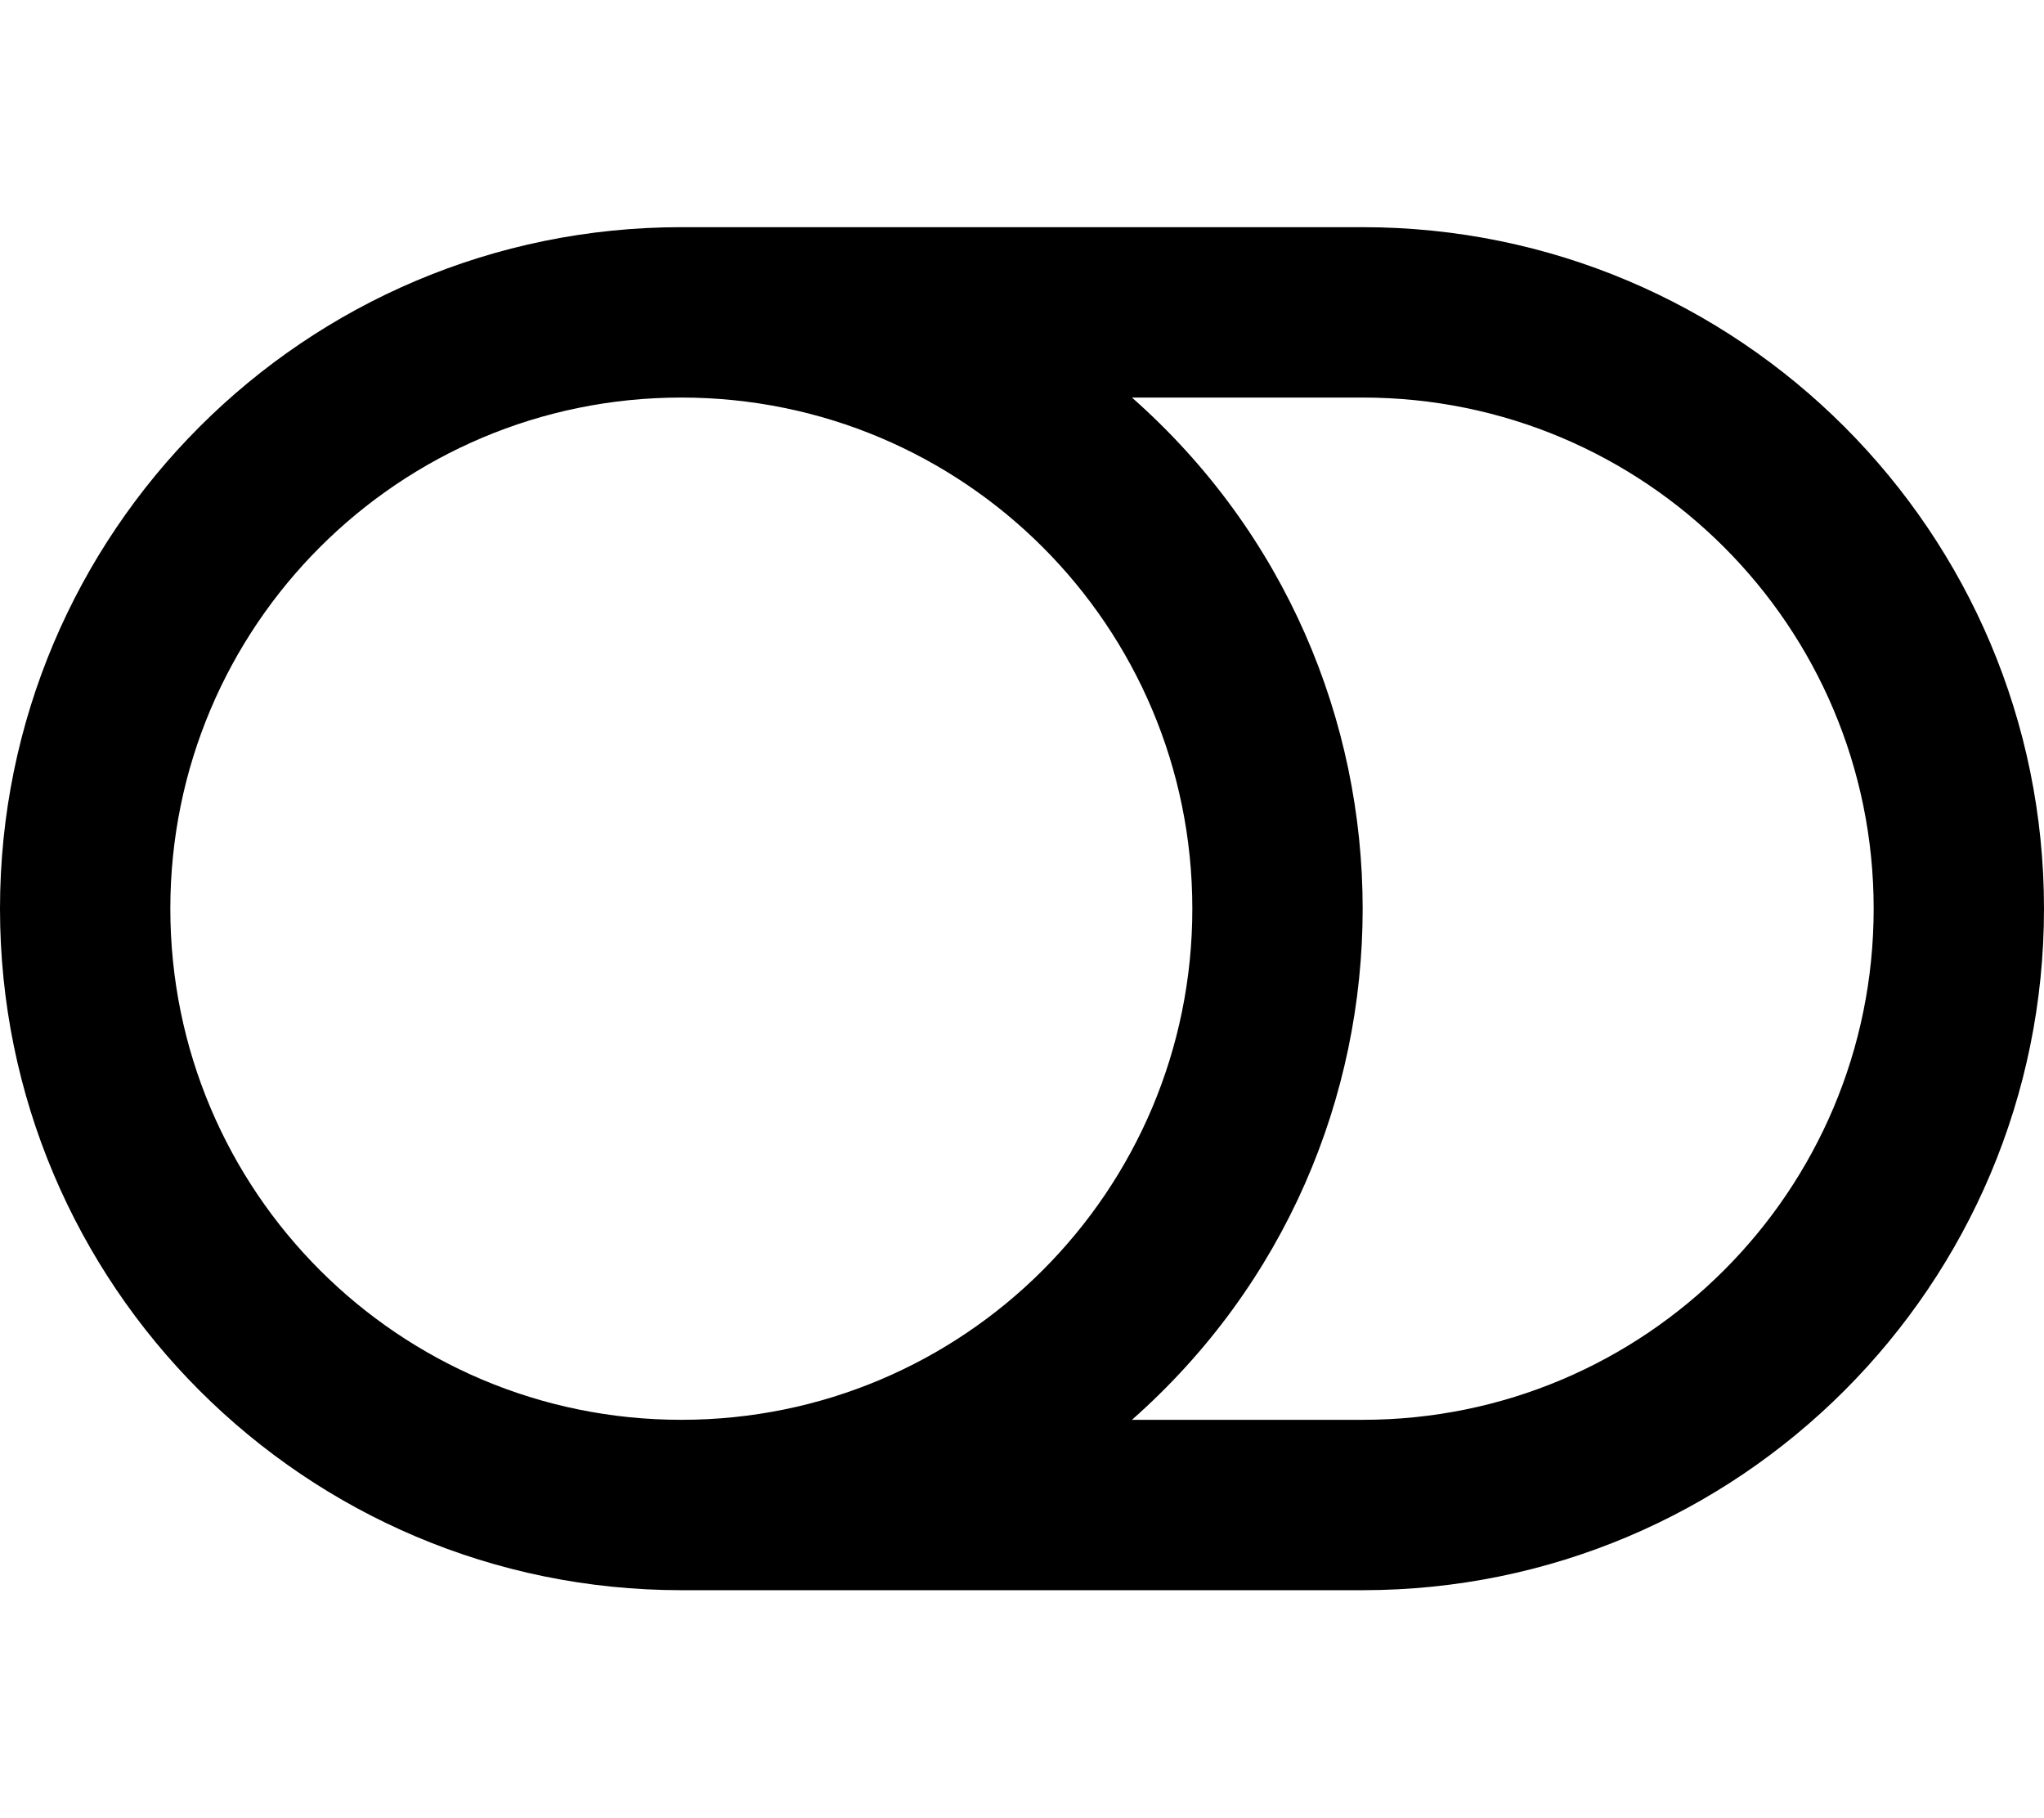
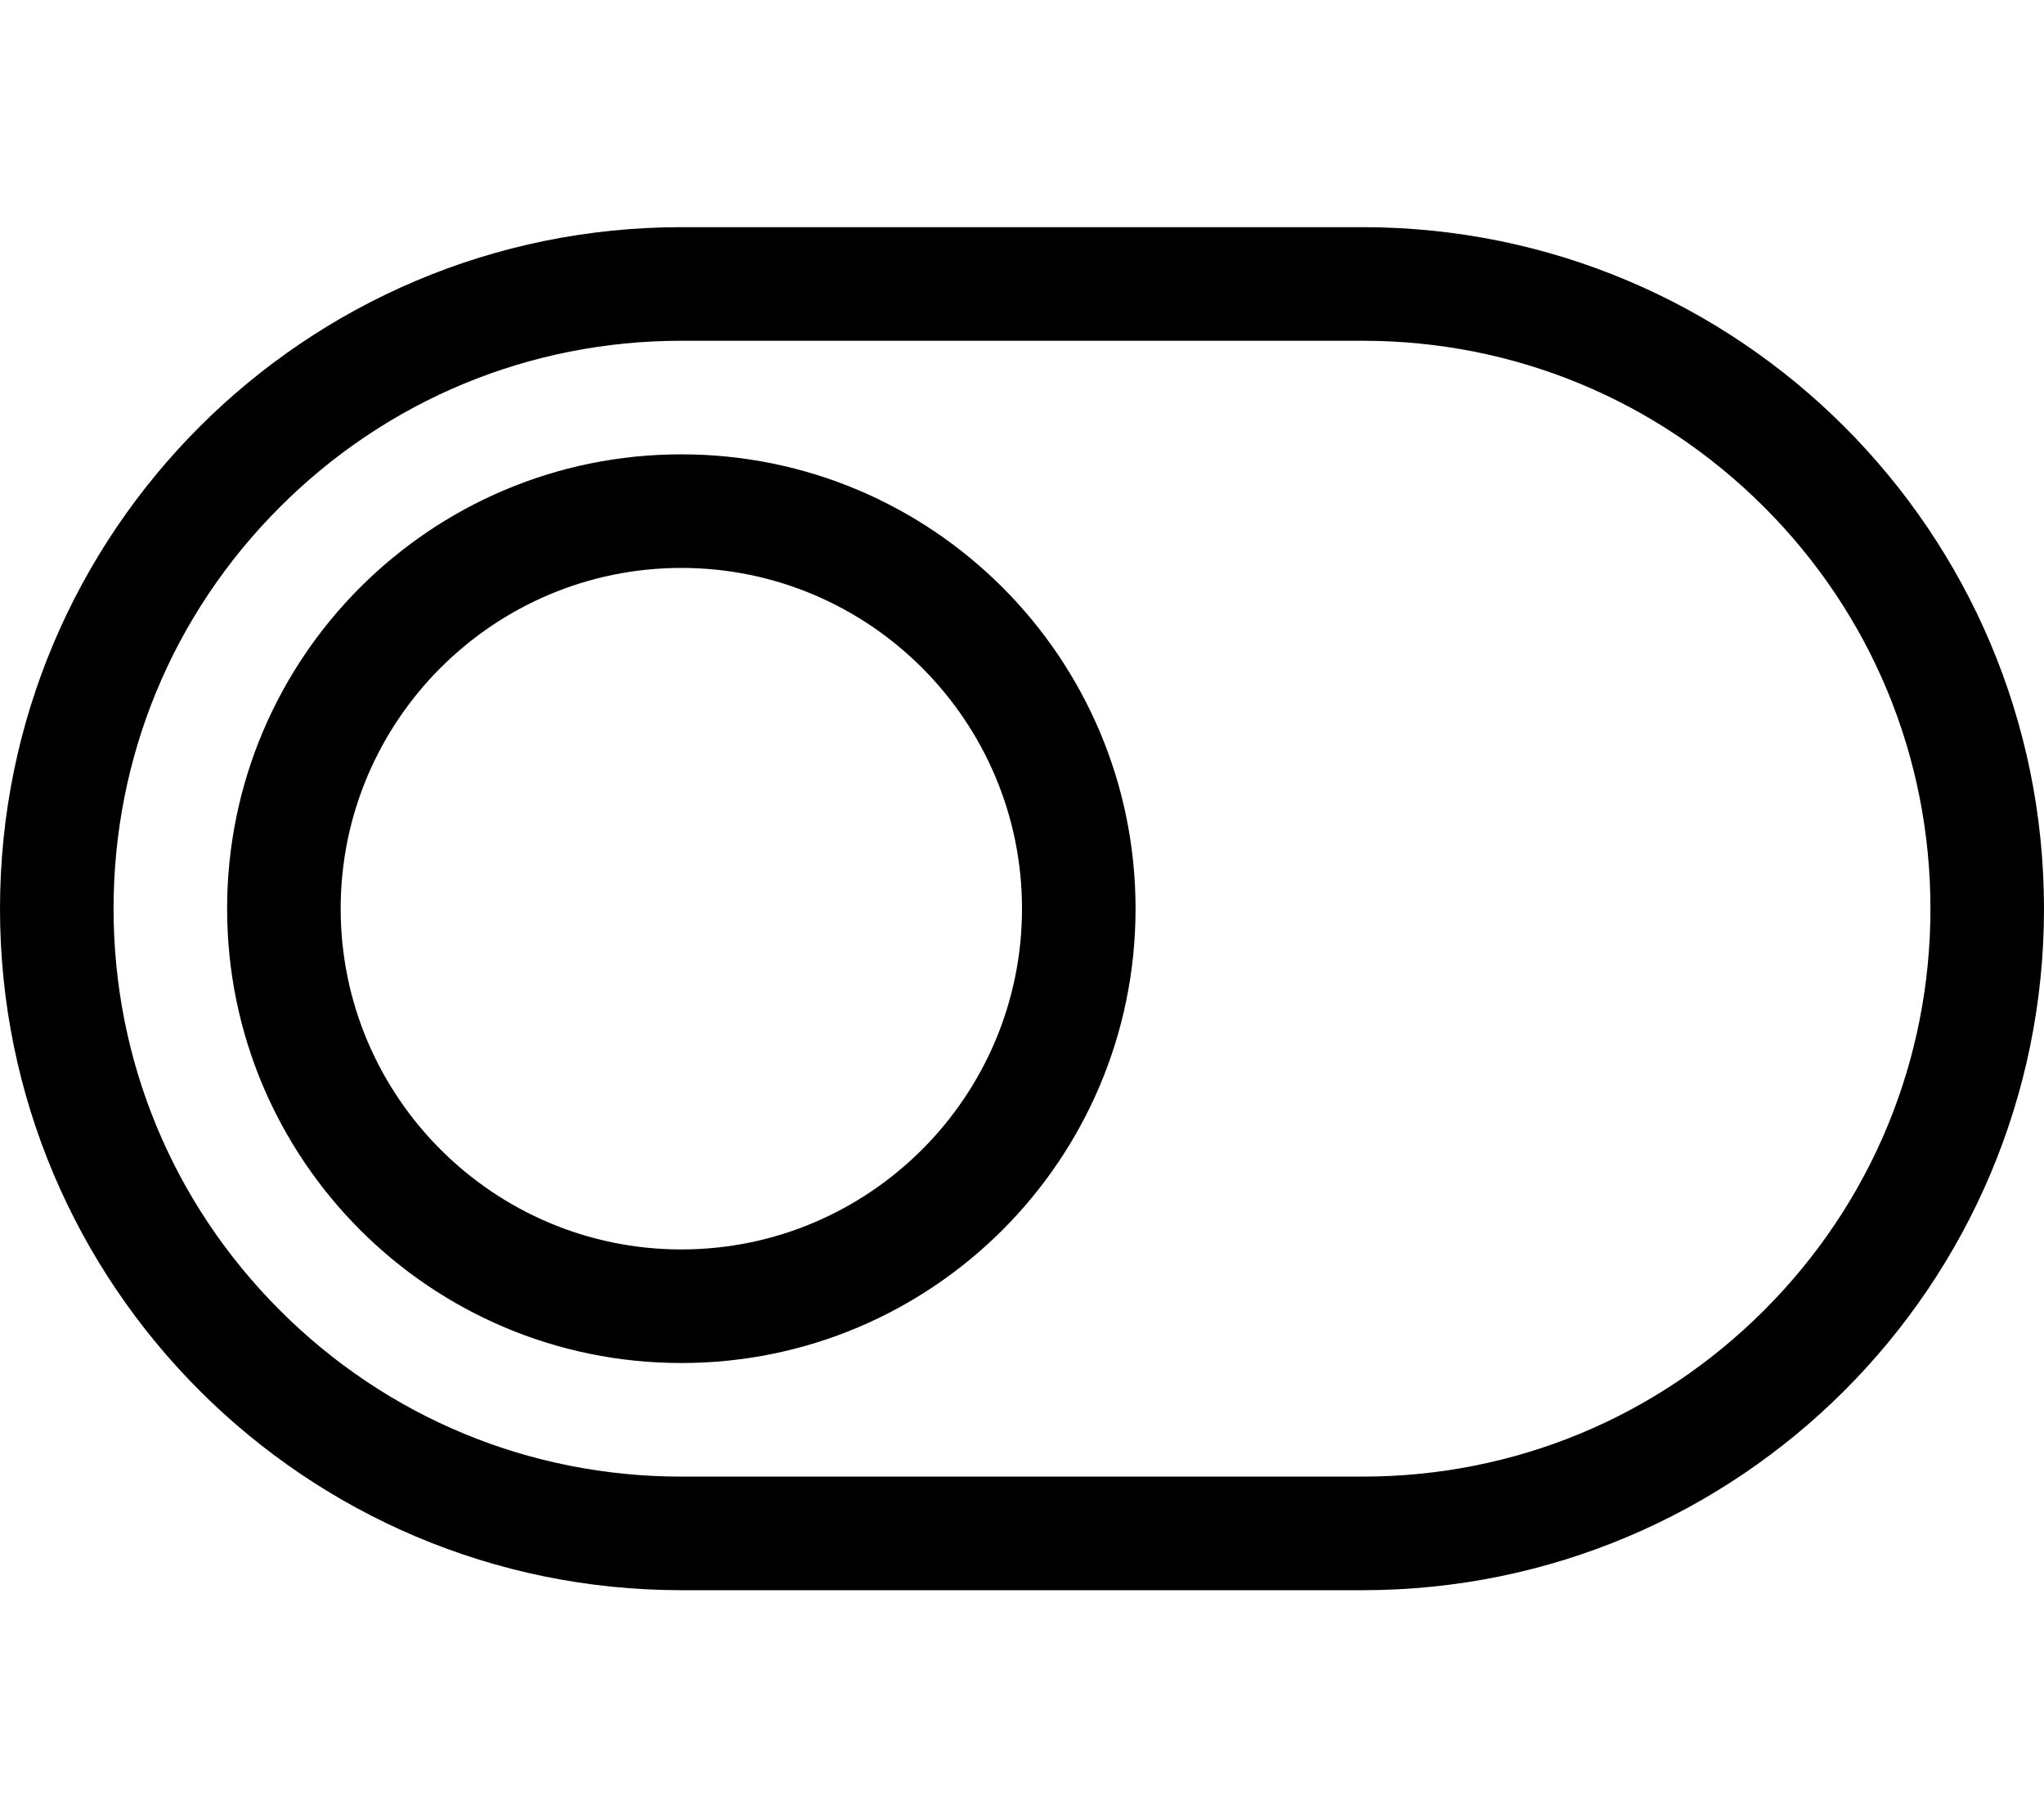
- <svg xmlns="http://www.w3.org/2000/svg" aria-hidden="true" focusable="false" data-prefix="far" data-icon="toggle-off" class="svg-inline--fa fa-toggle-off fa-w-18" role="img" viewBox="0 0 576 512">
-   <path fill="currentColor" d="M384 64H192C85.961 64 0 149.961 0 256s85.961 192 192 192h192c106.039 0 192-85.961 192-192S490.039 64 384 64zM48 256c0-79.583 64.404-144 144-144 79.582 0 144 64.404 144 144 0 79.582-64.404 144-144 144-79.582 0-144-64.404-144-144zm336 144h-65.02c86.704-76.515 86.683-211.504 0-288H384c79.582 0 144 64.404 144 144 0 79.582-64.404 144-144 144z" />
+ <svg xmlns="http://www.w3.org/2000/svg" aria-hidden="true" focusable="false" data-prefix="fal" data-icon="toggle-off" class="svg-inline--fa fa-toggle-off fa-w-18" role="img" viewBox="0 0 576 512">
+   <path fill="currentColor" d="M384 96c42.738 0 82.917 16.643 113.137 46.863S544 213.262 544 256s-16.643 82.917-46.863 113.137S426.738 416 384 416H192c-42.738 0-82.917-16.643-113.137-46.863S32 298.738 32 256s16.643-82.917 46.863-113.137S149.262 96 192 96h192m0-32H192C85.961 64 0 149.961 0 256s85.961 192 192 192h192c106.039 0 192-85.961 192-192S490.039 64 384 64zm-192 96c52.935 0 96 43.065 96 96s-43.065 96-96 96-96-43.065-96-96 43.065-96 96-96m0-32c-70.692 0-128 57.307-128 128s57.308 128 128 128 128-57.307 128-128-57.308-128-128-128z" />
</svg>
